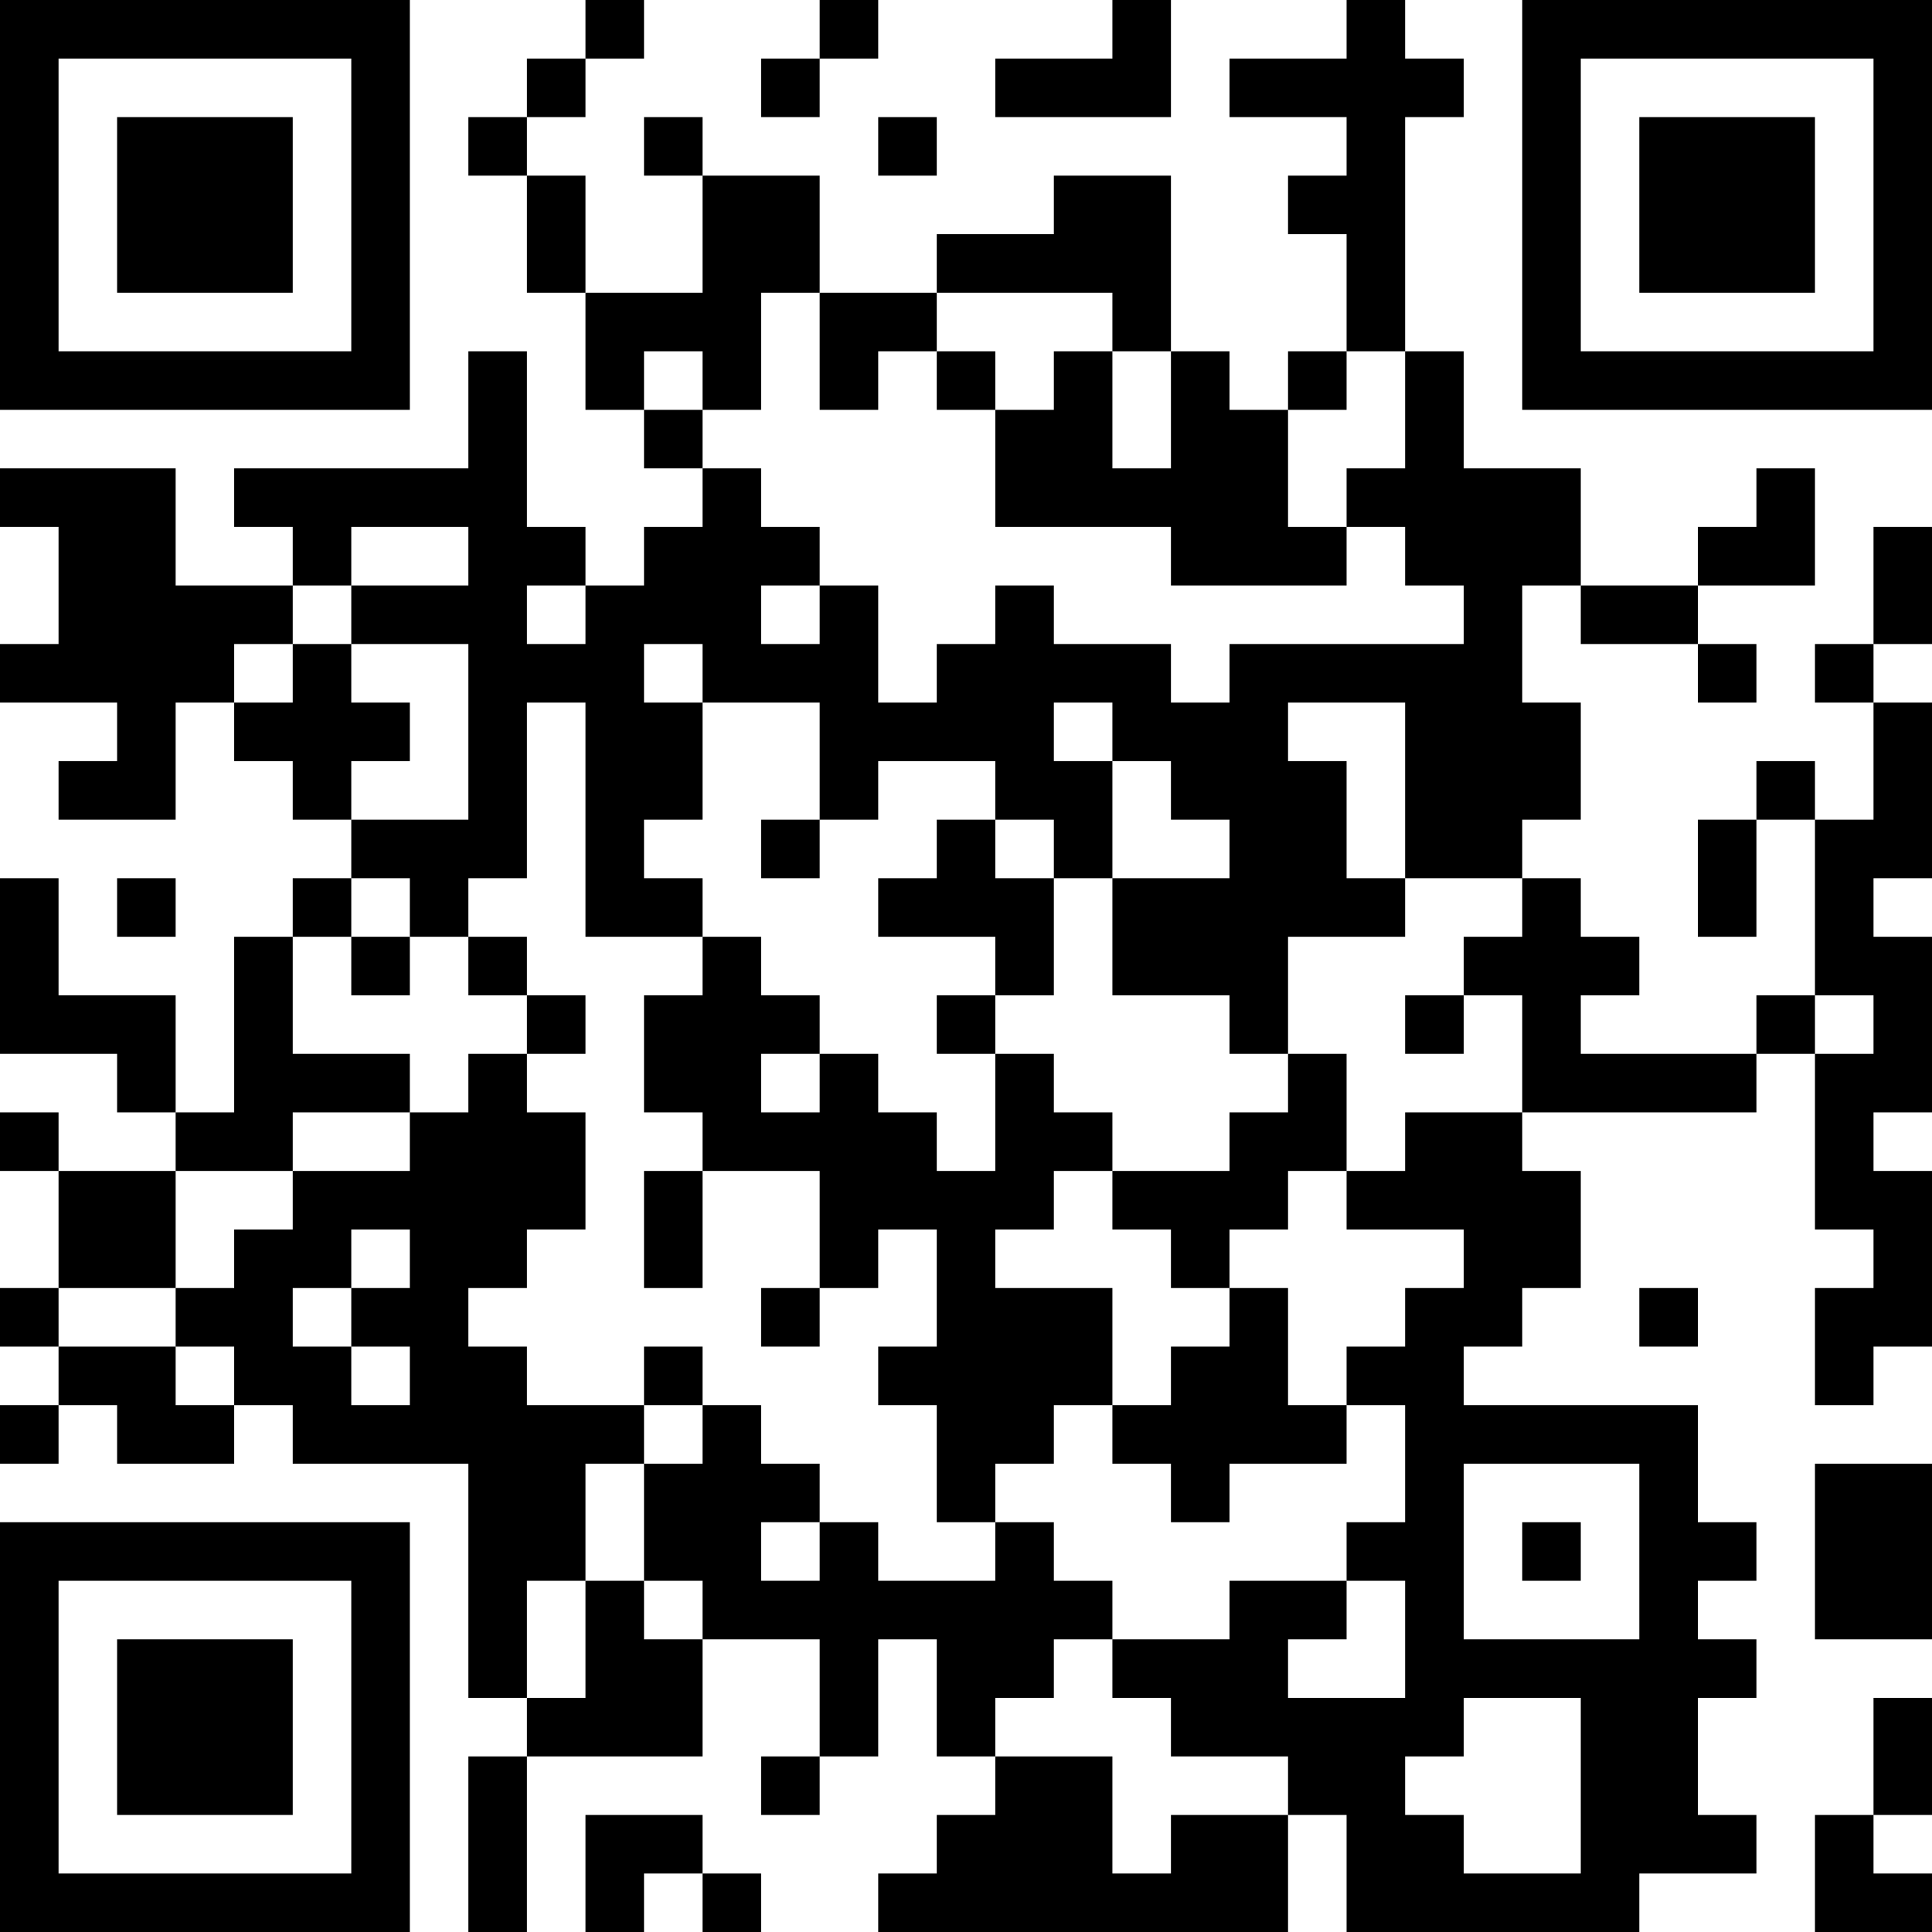
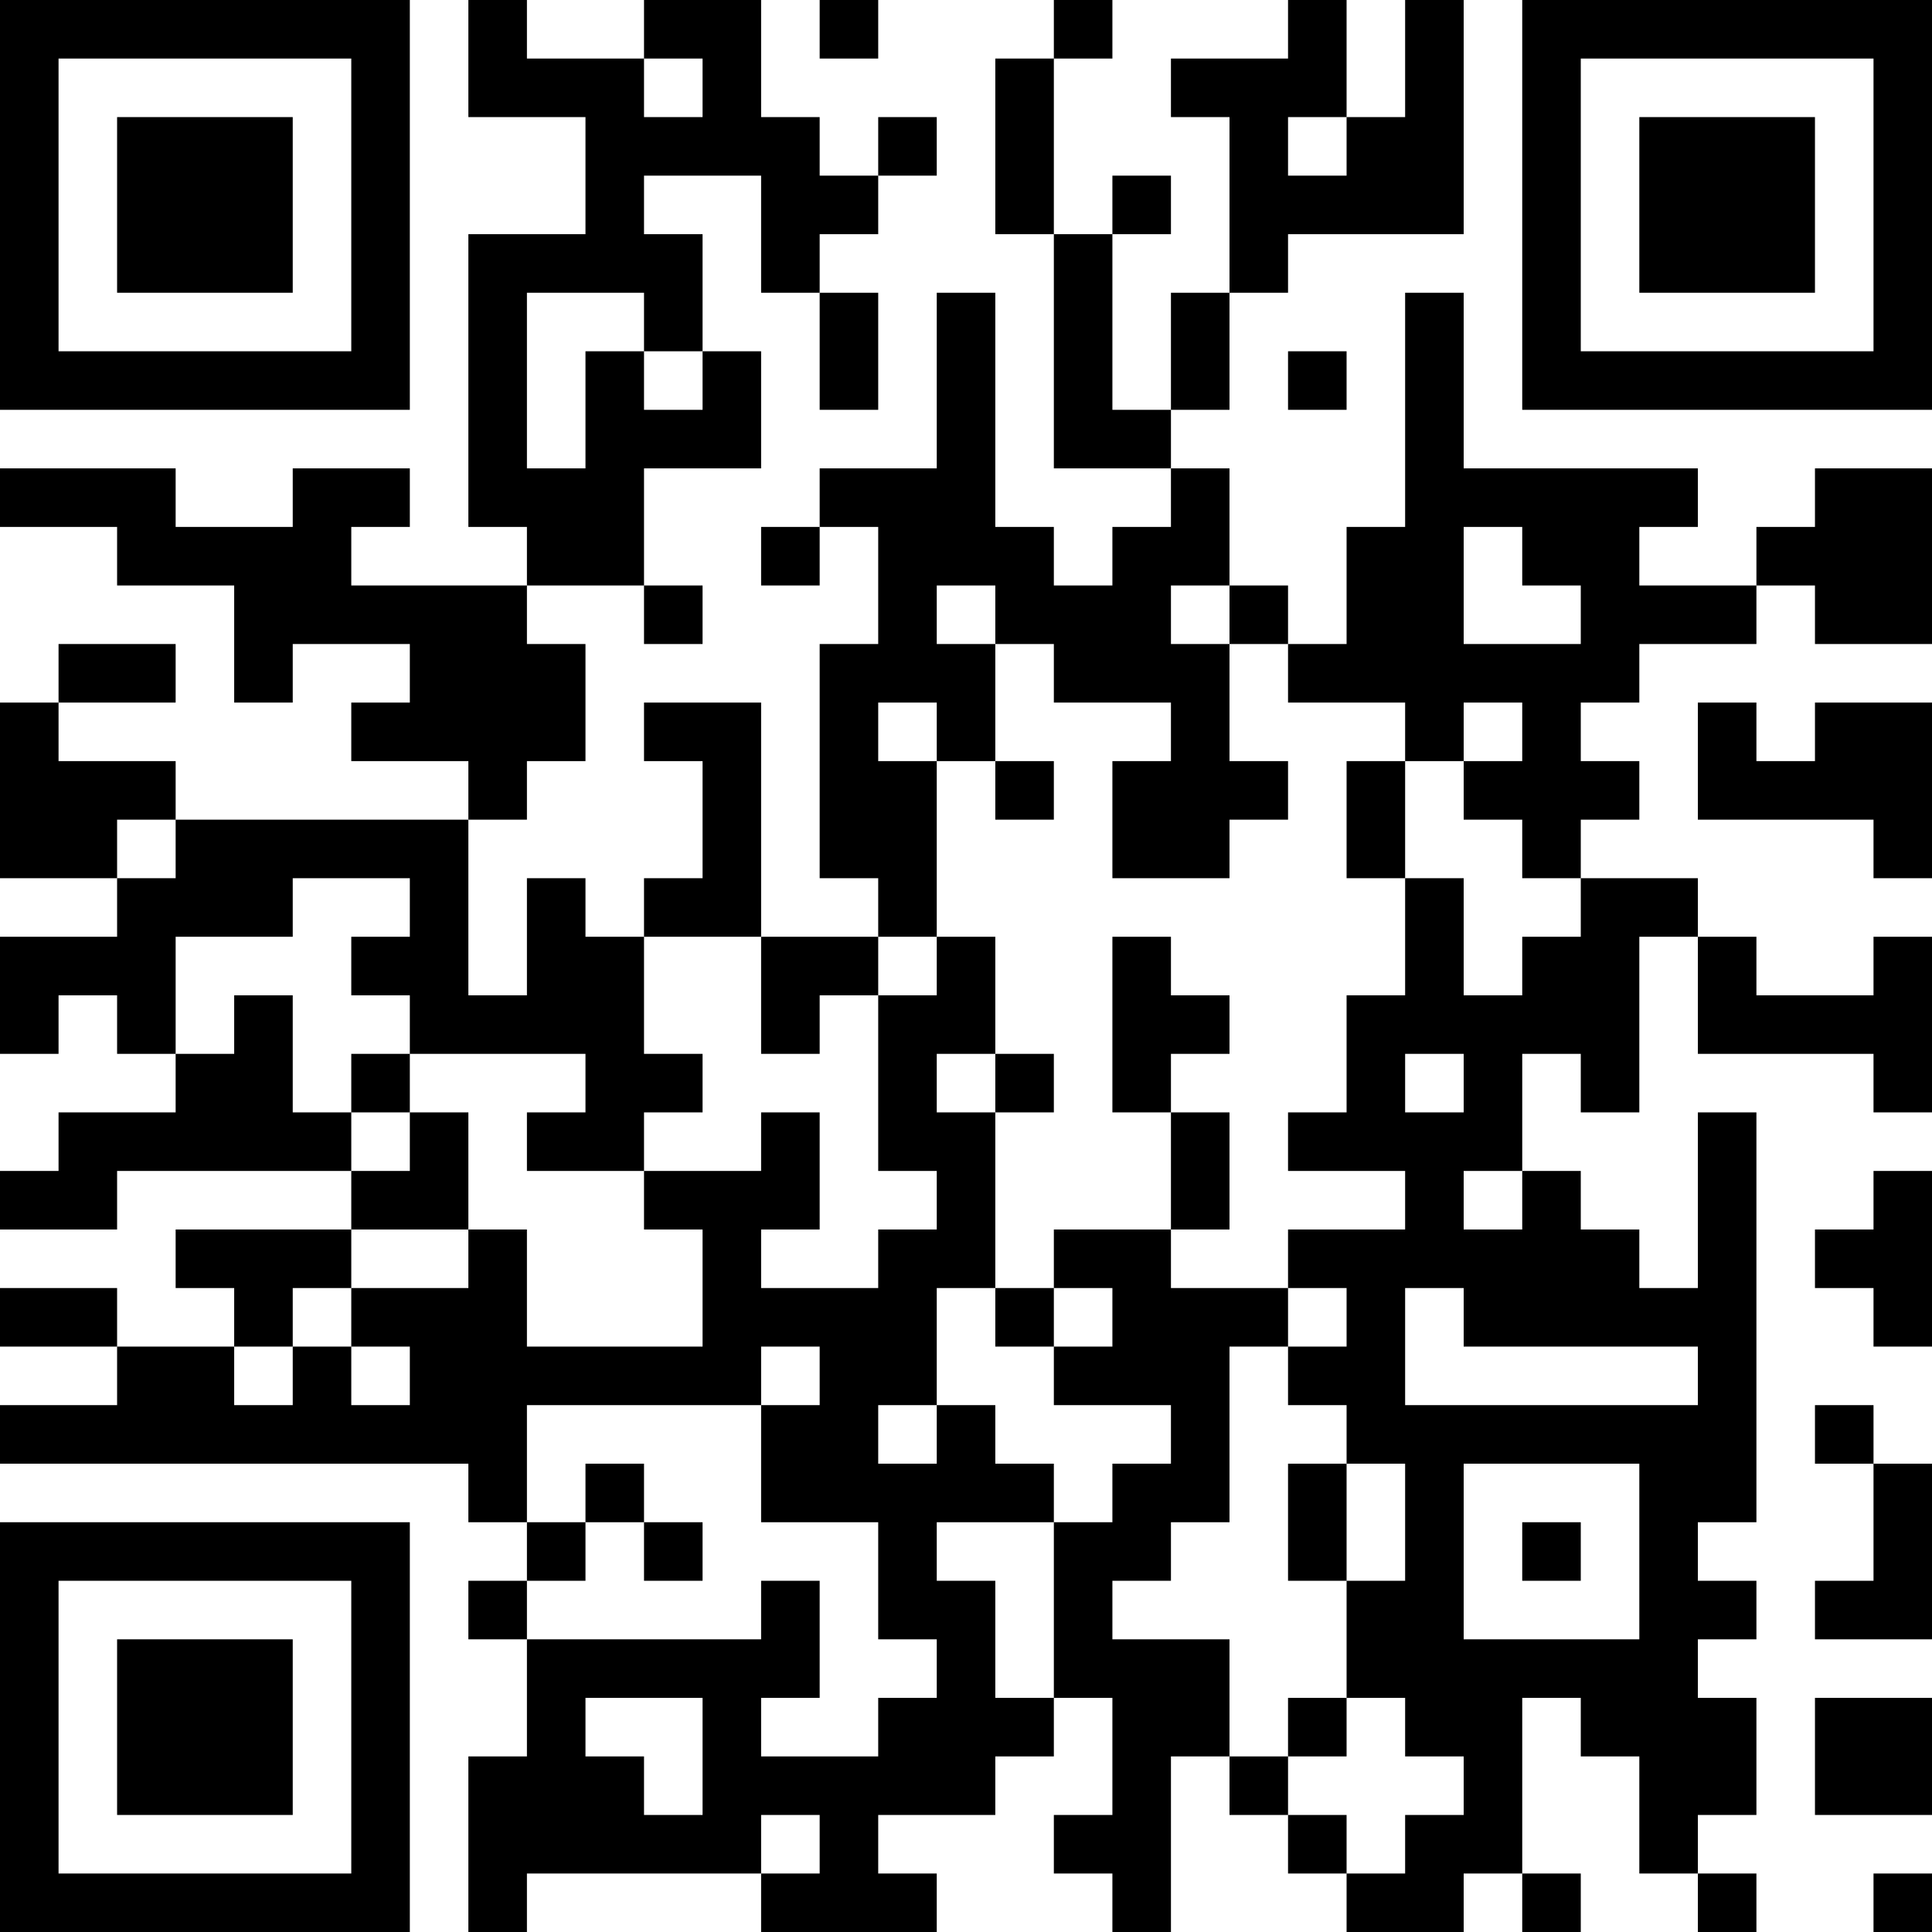
<svg xmlns="http://www.w3.org/2000/svg" version="1.1" width="500" height="500" viewBox="0 0 500 500">
  <rect x="0" y="0" width="500" height="500" fill="#ffffff" />
  <g transform="scale(15.152)">
    <g transform="translate(0,0)">
-       <path fill-rule="evenodd" d="M10 0L10 1L9 1L9 2L8 2L8 3L9 3L9 5L10 5L10 7L11 7L11 8L12 8L12 9L11 9L11 10L10 10L10 9L9 9L9 6L8 6L8 8L4 8L4 9L5 9L5 10L3 10L3 8L0 8L0 9L1 9L1 11L0 11L0 12L2 12L2 13L1 13L1 14L3 14L3 12L4 12L4 13L5 13L5 14L6 14L6 15L5 15L5 16L4 16L4 19L3 19L3 17L1 17L1 15L0 15L0 18L2 18L2 19L3 19L3 20L1 20L1 19L0 19L0 20L1 20L1 22L0 22L0 23L1 23L1 24L0 24L0 25L1 25L1 24L2 24L2 25L4 25L4 24L5 24L5 25L8 25L8 29L9 29L9 30L8 30L8 33L9 33L9 30L12 30L12 28L14 28L14 30L13 30L13 31L14 31L14 30L15 30L15 28L16 28L16 30L17 30L17 31L16 31L16 32L15 32L15 33L22 33L22 31L23 31L23 33L28 33L28 32L30 32L30 31L29 31L29 29L30 29L30 28L29 28L29 27L30 27L30 26L29 26L29 24L25 24L25 23L26 23L26 22L27 22L27 20L26 20L26 19L30 19L30 18L31 18L31 21L32 21L32 22L31 22L31 24L32 24L32 23L33 23L33 20L32 20L32 19L33 19L33 16L32 16L32 15L33 15L33 12L32 12L32 11L33 11L33 9L32 9L32 11L31 11L31 12L32 12L32 14L31 14L31 13L30 13L30 14L29 14L29 16L30 16L30 14L31 14L31 17L30 17L30 18L27 18L27 17L28 17L28 16L27 16L27 15L26 15L26 14L27 14L27 12L26 12L26 10L27 10L27 11L29 11L29 12L30 12L30 11L29 11L29 10L31 10L31 8L30 8L30 9L29 9L29 10L27 10L27 8L25 8L25 6L24 6L24 2L25 2L25 1L24 1L24 0L23 0L23 1L21 1L21 2L23 2L23 3L22 3L22 4L23 4L23 6L22 6L22 7L21 7L21 6L20 6L20 3L18 3L18 4L16 4L16 5L14 5L14 3L12 3L12 2L11 2L11 3L12 3L12 5L10 5L10 3L9 3L9 2L10 2L10 1L11 1L11 0ZM14 0L14 1L13 1L13 2L14 2L14 1L15 1L15 0ZM19 0L19 1L17 1L17 2L20 2L20 0ZM15 2L15 3L16 3L16 2ZM13 5L13 7L12 7L12 6L11 6L11 7L12 7L12 8L13 8L13 9L14 9L14 10L13 10L13 11L14 11L14 10L15 10L15 12L16 12L16 11L17 11L17 10L18 10L18 11L20 11L20 12L21 12L21 11L25 11L25 10L24 10L24 9L23 9L23 8L24 8L24 6L23 6L23 7L22 7L22 9L23 9L23 10L20 10L20 9L17 9L17 7L18 7L18 6L19 6L19 8L20 8L20 6L19 6L19 5L16 5L16 6L15 6L15 7L14 7L14 5ZM16 6L16 7L17 7L17 6ZM6 9L6 10L5 10L5 11L4 11L4 12L5 12L5 11L6 11L6 12L7 12L7 13L6 13L6 14L8 14L8 11L6 11L6 10L8 10L8 9ZM9 10L9 11L10 11L10 10ZM11 11L11 12L12 12L12 14L11 14L11 15L12 15L12 16L10 16L10 12L9 12L9 15L8 15L8 16L7 16L7 15L6 15L6 16L5 16L5 18L7 18L7 19L5 19L5 20L3 20L3 22L1 22L1 23L3 23L3 24L4 24L4 23L3 23L3 22L4 22L4 21L5 21L5 20L7 20L7 19L8 19L8 18L9 18L9 19L10 19L10 21L9 21L9 22L8 22L8 23L9 23L9 24L11 24L11 25L10 25L10 27L9 27L9 29L10 29L10 27L11 27L11 28L12 28L12 27L11 27L11 25L12 25L12 24L13 24L13 25L14 25L14 26L13 26L13 27L14 27L14 26L15 26L15 27L17 27L17 26L18 26L18 27L19 27L19 28L18 28L18 29L17 29L17 30L19 30L19 32L20 32L20 31L22 31L22 30L20 30L20 29L19 29L19 28L21 28L21 27L23 27L23 28L22 28L22 29L24 29L24 27L23 27L23 26L24 26L24 24L23 24L23 23L24 23L24 22L25 22L25 21L23 21L23 20L24 20L24 19L26 19L26 17L25 17L25 16L26 16L26 15L24 15L24 12L22 12L22 13L23 13L23 15L24 15L24 16L22 16L22 18L21 18L21 17L19 17L19 15L21 15L21 14L20 14L20 13L19 13L19 12L18 12L18 13L19 13L19 15L18 15L18 14L17 14L17 13L15 13L15 14L14 14L14 12L12 12L12 11ZM13 14L13 15L14 15L14 14ZM16 14L16 15L15 15L15 16L17 16L17 17L16 17L16 18L17 18L17 20L16 20L16 19L15 19L15 18L14 18L14 17L13 17L13 16L12 16L12 17L11 17L11 19L12 19L12 20L11 20L11 22L12 22L12 20L14 20L14 22L13 22L13 23L14 23L14 22L15 22L15 21L16 21L16 23L15 23L15 24L16 24L16 26L17 26L17 25L18 25L18 24L19 24L19 25L20 25L20 26L21 26L21 25L23 25L23 24L22 24L22 22L21 22L21 21L22 21L22 20L23 20L23 18L22 18L22 19L21 19L21 20L19 20L19 19L18 19L18 18L17 18L17 17L18 17L18 15L17 15L17 14ZM2 15L2 16L3 16L3 15ZM6 16L6 17L7 17L7 16ZM8 16L8 17L9 17L9 18L10 18L10 17L9 17L9 16ZM24 17L24 18L25 18L25 17ZM31 17L31 18L32 18L32 17ZM13 18L13 19L14 19L14 18ZM18 20L18 21L17 21L17 22L19 22L19 24L20 24L20 23L21 23L21 22L20 22L20 21L19 21L19 20ZM6 21L6 22L5 22L5 23L6 23L6 24L7 24L7 23L6 23L6 22L7 22L7 21ZM28 22L28 23L29 23L29 22ZM11 23L11 24L12 24L12 23ZM25 25L25 28L28 28L28 25ZM31 25L31 28L33 28L33 25ZM26 26L26 27L27 27L27 26ZM25 29L25 30L24 30L24 31L25 31L25 32L27 32L27 29ZM32 29L32 31L31 31L31 33L33 33L33 32L32 32L32 31L33 31L33 29ZM10 31L10 33L11 33L11 32L12 32L12 33L13 33L13 32L12 32L12 31ZM0 0L0 7L7 7L7 0ZM1 1L1 6L6 6L6 1ZM2 2L2 5L5 5L5 2ZM26 0L26 7L33 7L33 0ZM27 1L27 6L32 6L32 1ZM28 2L28 5L31 5L31 2ZM0 26L0 33L7 33L7 26ZM1 27L1 32L6 32L6 27ZM2 28L2 31L5 31L5 28Z" fill="#000000" />
+       <path fill-rule="evenodd" d="M8 0L8 2L10 2L10 4L8 4L8 9L9 9L9 10L6 10L6 9L7 9L7 8L5 8L5 9L3 9L3 8L0 8L0 9L2 9L2 10L4 10L4 12L5 12L5 11L7 11L7 12L6 12L6 13L8 13L8 14L3 14L3 13L1 13L1 12L3 12L3 11L1 11L1 12L0 12L0 15L2 15L2 16L0 16L0 18L1 18L1 17L2 17L2 18L3 18L3 19L1 19L1 20L0 20L0 21L2 21L2 20L6 20L6 21L3 21L3 22L4 22L4 23L2 23L2 22L0 22L0 23L2 23L2 24L0 24L0 25L8 25L8 26L9 26L9 27L8 27L8 28L9 28L9 30L8 30L8 33L9 33L9 32L13 32L13 33L16 33L16 32L15 32L15 31L17 31L17 30L18 30L18 29L19 29L19 31L18 31L18 32L19 32L19 33L20 33L20 30L21 30L21 31L22 31L22 32L23 32L23 33L25 33L25 32L26 32L26 33L27 33L27 32L26 32L26 29L27 29L27 30L28 30L28 32L29 32L29 33L30 33L30 32L29 32L29 31L30 31L30 29L29 29L29 28L30 28L30 27L29 27L29 26L30 26L30 19L29 19L29 22L28 22L28 21L27 21L27 20L26 20L26 18L27 18L27 19L28 19L28 16L29 16L29 18L32 18L32 19L33 19L33 16L32 16L32 17L30 17L30 16L29 16L29 15L27 15L27 14L28 14L28 13L27 13L27 12L28 12L28 11L30 11L30 10L31 10L31 11L33 11L33 8L31 8L31 9L30 9L30 10L28 10L28 9L29 9L29 8L25 8L25 5L24 5L24 9L23 9L23 11L22 11L22 10L21 10L21 8L20 8L20 7L21 7L21 5L22 5L22 4L25 4L25 0L24 0L24 2L23 2L23 0L22 0L22 1L20 1L20 2L21 2L21 5L20 5L20 7L19 7L19 4L20 4L20 3L19 3L19 4L18 4L18 1L19 1L19 0L18 0L18 1L17 1L17 4L18 4L18 8L20 8L20 9L19 9L19 10L18 10L18 9L17 9L17 5L16 5L16 8L14 8L14 9L13 9L13 10L14 10L14 9L15 9L15 11L14 11L14 15L15 15L15 16L13 16L13 12L11 12L11 13L12 13L12 15L11 15L11 16L10 16L10 15L9 15L9 17L8 17L8 14L9 14L9 13L10 13L10 11L9 11L9 10L11 10L11 11L12 11L12 10L11 10L11 8L13 8L13 6L12 6L12 4L11 4L11 3L13 3L13 5L14 5L14 7L15 7L15 5L14 5L14 4L15 4L15 3L16 3L16 2L15 2L15 3L14 3L14 2L13 2L13 0L11 0L11 1L9 1L9 0ZM14 0L14 1L15 1L15 0ZM11 1L11 2L12 2L12 1ZM22 2L22 3L23 3L23 2ZM9 5L9 8L10 8L10 6L11 6L11 7L12 7L12 6L11 6L11 5ZM22 6L22 7L23 7L23 6ZM25 9L25 11L27 11L27 10L26 10L26 9ZM16 10L16 11L17 11L17 13L16 13L16 12L15 12L15 13L16 13L16 16L15 16L15 17L14 17L14 18L13 18L13 16L11 16L11 18L12 18L12 19L11 19L11 20L9 20L9 19L10 19L10 18L7 18L7 17L6 17L6 16L7 16L7 15L5 15L5 16L3 16L3 18L4 18L4 17L5 17L5 19L6 19L6 20L7 20L7 19L8 19L8 21L6 21L6 22L5 22L5 23L4 23L4 24L5 24L5 23L6 23L6 24L7 24L7 23L6 23L6 22L8 22L8 21L9 21L9 23L12 23L12 21L11 21L11 20L13 20L13 19L14 19L14 21L13 21L13 22L15 22L15 21L16 21L16 20L15 20L15 17L16 17L16 16L17 16L17 18L16 18L16 19L17 19L17 22L16 22L16 24L15 24L15 25L16 25L16 24L17 24L17 25L18 25L18 26L16 26L16 27L17 27L17 29L18 29L18 26L19 26L19 25L20 25L20 24L18 24L18 23L19 23L19 22L18 22L18 21L20 21L20 22L22 22L22 23L21 23L21 26L20 26L20 27L19 27L19 28L21 28L21 30L22 30L22 31L23 31L23 32L24 32L24 31L25 31L25 30L24 30L24 29L23 29L23 27L24 27L24 25L23 25L23 24L22 24L22 23L23 23L23 22L22 22L22 21L24 21L24 20L22 20L22 19L23 19L23 17L24 17L24 15L25 15L25 17L26 17L26 16L27 16L27 15L26 15L26 14L25 14L25 13L26 13L26 12L25 12L25 13L24 13L24 12L22 12L22 11L21 11L21 10L20 10L20 11L21 11L21 13L22 13L22 14L21 14L21 15L19 15L19 13L20 13L20 12L18 12L18 11L17 11L17 10ZM29 12L29 14L32 14L32 15L33 15L33 12L31 12L31 13L30 13L30 12ZM17 13L17 14L18 14L18 13ZM23 13L23 15L24 15L24 13ZM2 14L2 15L3 15L3 14ZM19 16L19 19L20 19L20 21L21 21L21 19L20 19L20 18L21 18L21 17L20 17L20 16ZM6 18L6 19L7 19L7 18ZM17 18L17 19L18 19L18 18ZM24 18L24 19L25 19L25 18ZM25 20L25 21L26 21L26 20ZM32 20L32 21L31 21L31 22L32 22L32 23L33 23L33 20ZM17 22L17 23L18 23L18 22ZM24 22L24 24L29 24L29 23L25 23L25 22ZM13 23L13 24L9 24L9 26L10 26L10 27L9 27L9 28L13 28L13 27L14 27L14 29L13 29L13 30L15 30L15 29L16 29L16 28L15 28L15 26L13 26L13 24L14 24L14 23ZM31 24L31 25L32 25L32 27L31 27L31 28L33 28L33 25L32 25L32 24ZM10 25L10 26L11 26L11 27L12 27L12 26L11 26L11 25ZM22 25L22 27L23 27L23 25ZM25 25L25 28L28 28L28 25ZM26 26L26 27L27 27L27 26ZM10 29L10 30L11 30L11 31L12 31L12 29ZM22 29L22 30L23 30L23 29ZM31 29L31 31L33 31L33 29ZM13 31L13 32L14 32L14 31ZM32 32L32 33L33 33L33 32ZM0 0L0 7L7 7L7 0ZM1 1L1 6L6 6L6 1ZM2 2L2 5L5 5L5 2ZM26 0L26 7L33 7L33 0ZM27 1L27 6L32 6L32 1ZM28 2L28 5L31 5L31 2ZM0 26L0 33L7 33L7 26ZM1 27L1 32L6 32L6 27ZM2 28L2 31L5 31L5 28Z" fill="#000000" />
    </g>
  </g>
</svg>
